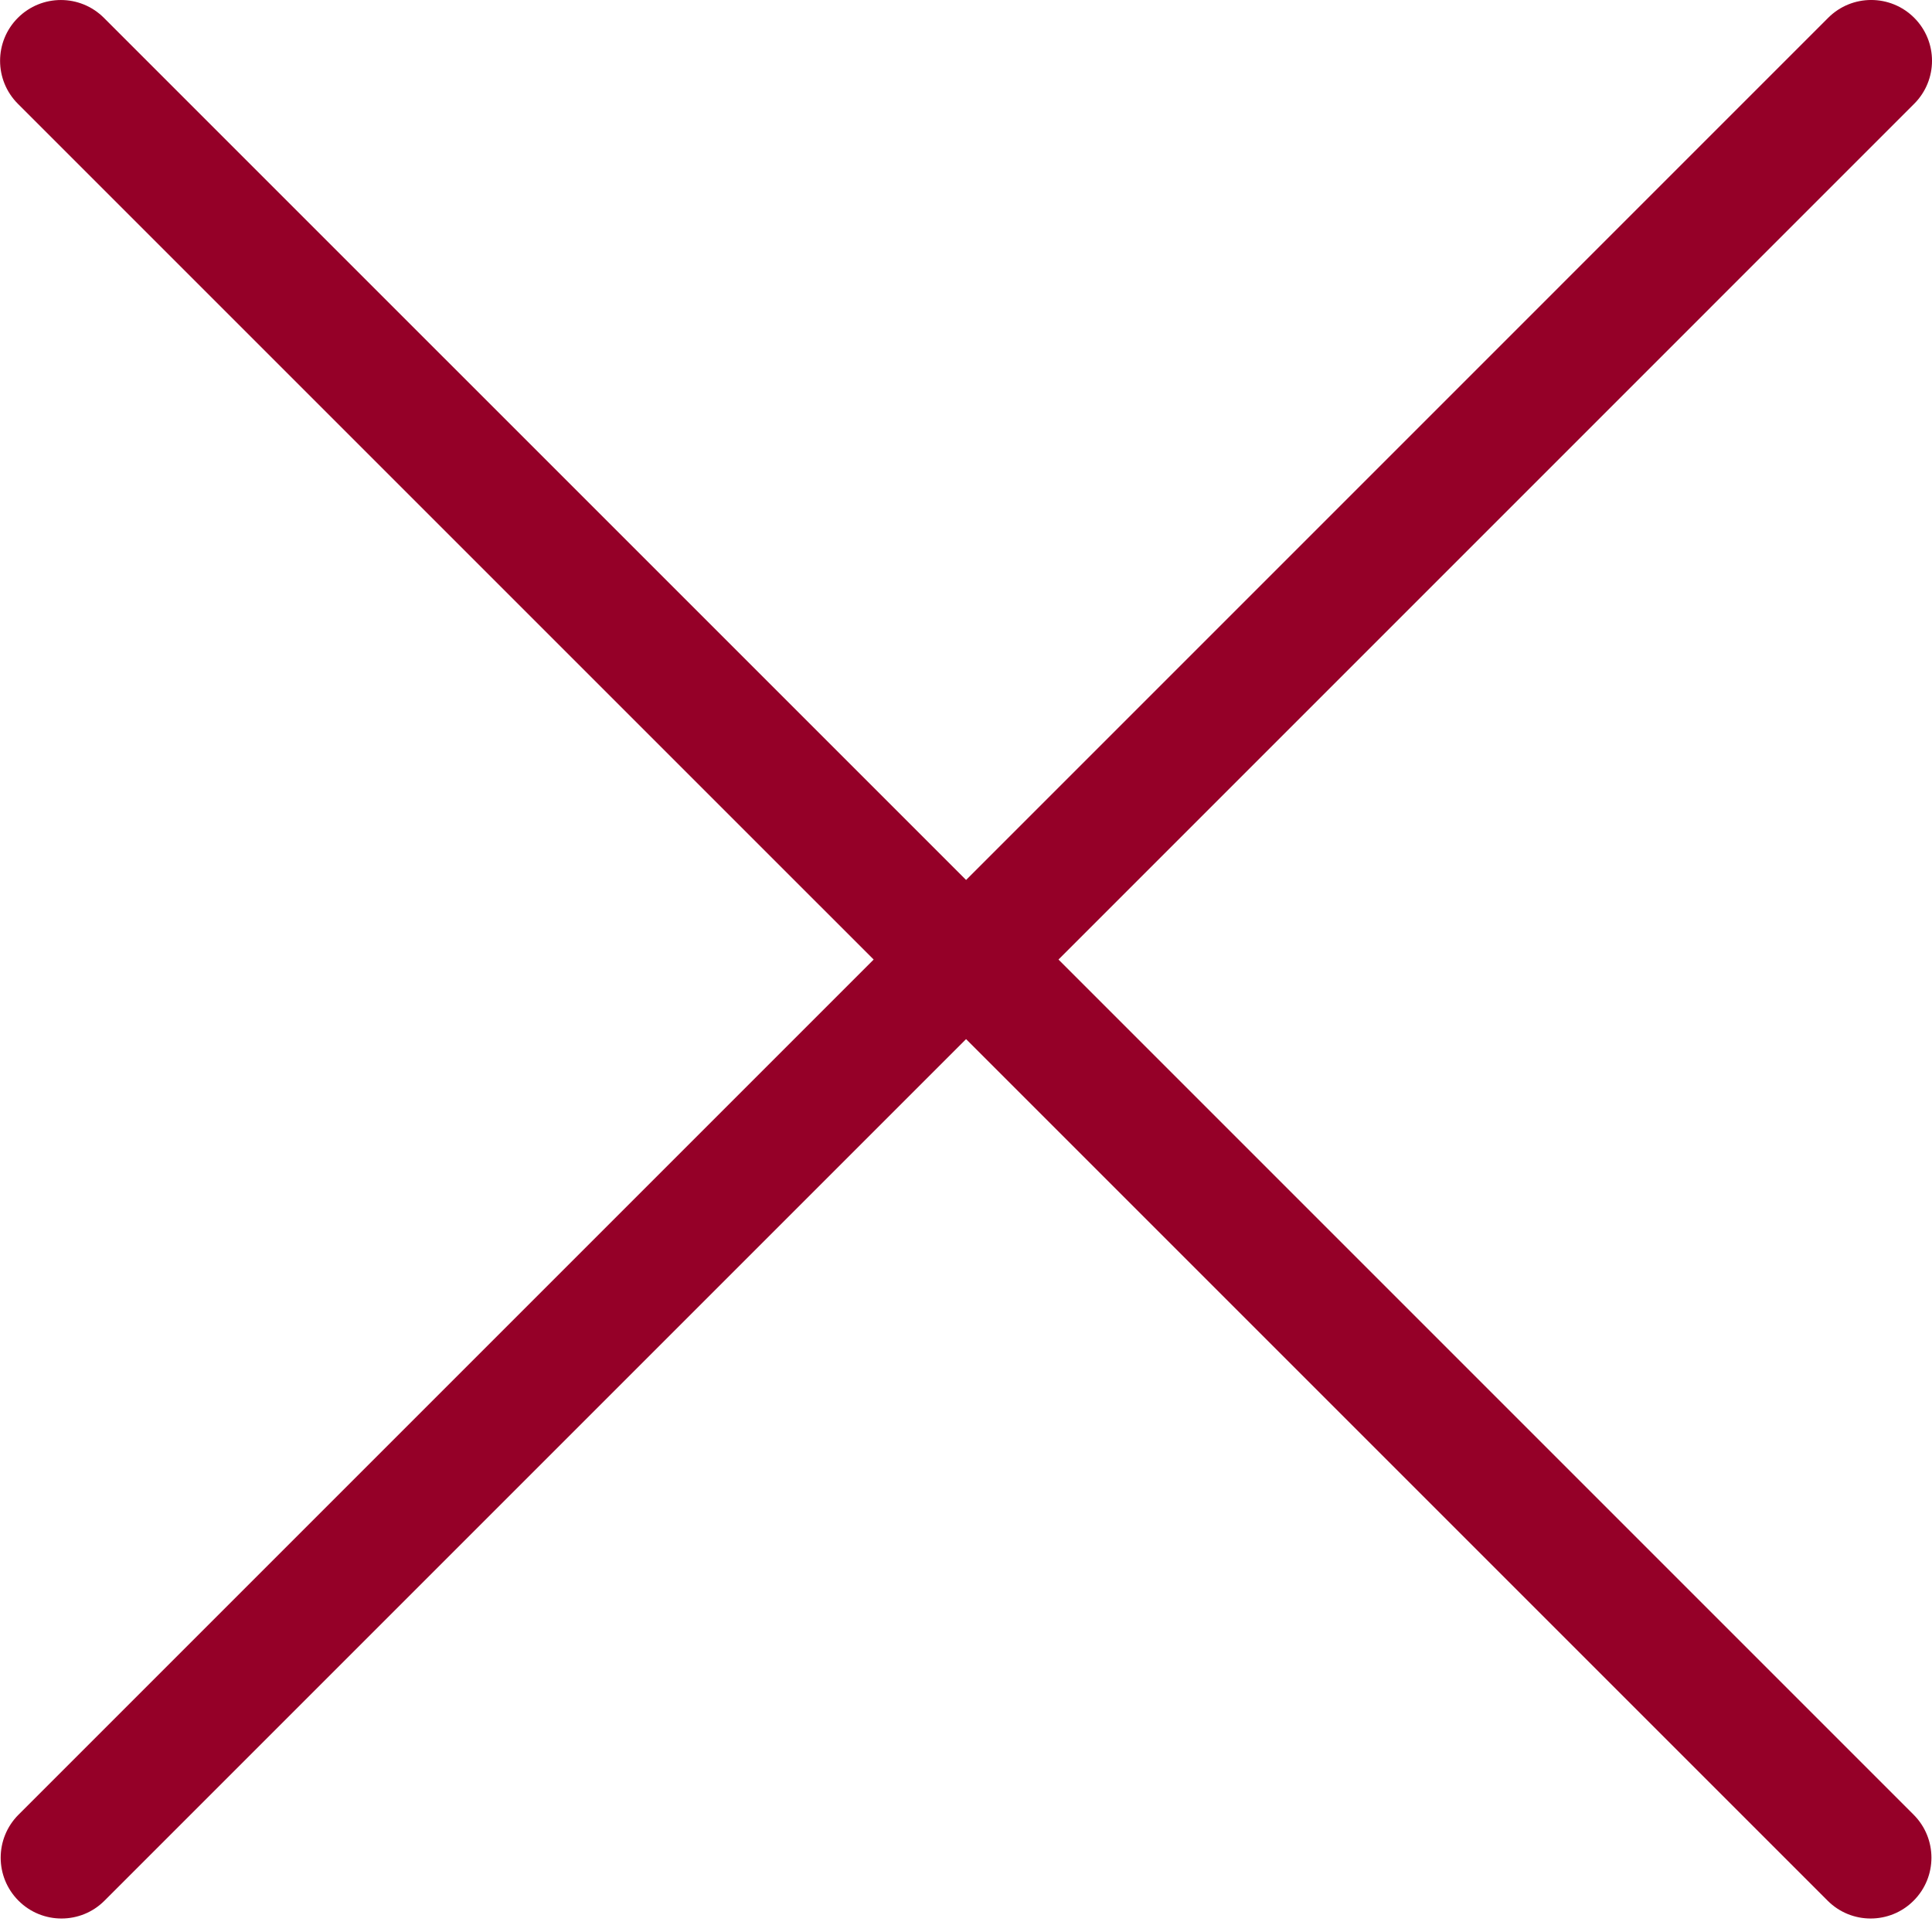
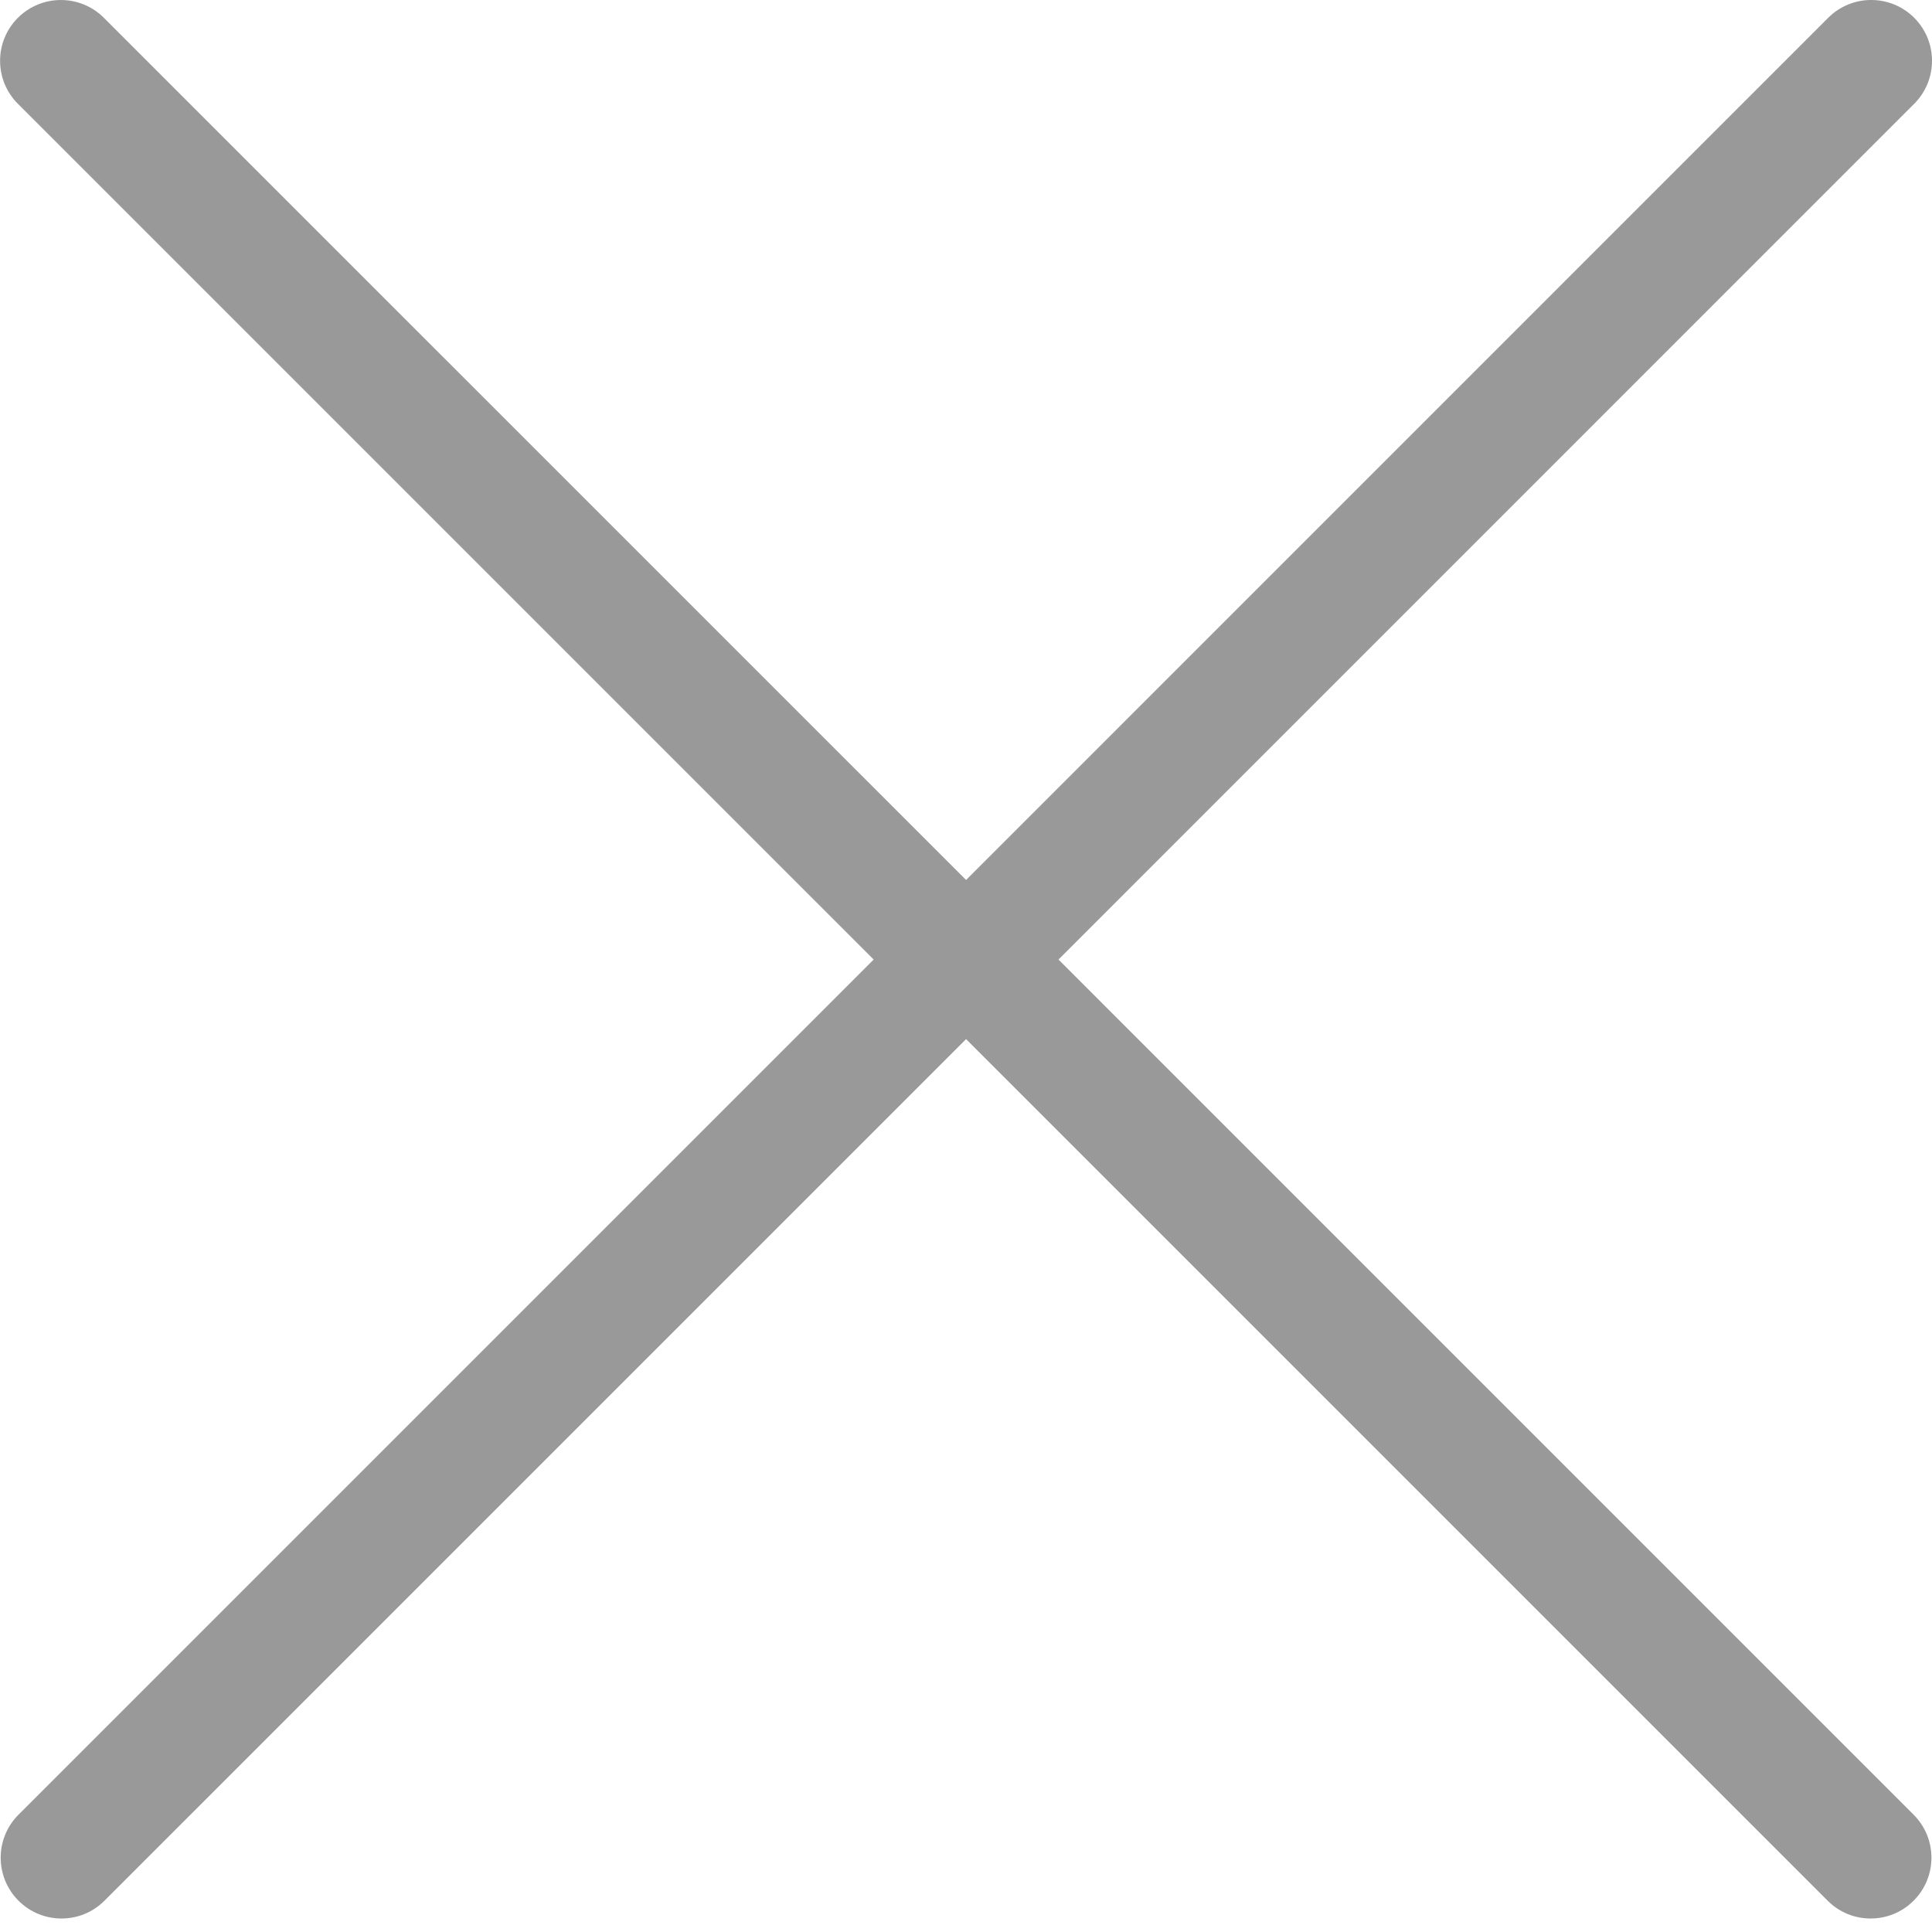
<svg xmlns="http://www.w3.org/2000/svg" width="64" height="64" enable-background="new 0 0 64 64" version="1.1" viewBox="0 0 64 64">
  <g>
-     <path fill="#950028" d="M28.941,31.786L0.613,60.114c-0.787,0.787-0.787,2.062,0,2.849c0.393,0.394,0.909,0.59,1.424,0.59   c0.516,0,1.031-0.196,1.424-0.59l28.541-28.541l28.541,28.541c0.394,0.394,0.909,0.59,1.424,0.59c0.515,0,1.031-0.196,1.424-0.59   c0.787-0.787,0.787-2.062,0-2.849L35.064,31.786L63.41,3.438c0.787-0.787,0.787-2.062,0-2.849c-0.787-0.786-2.062-0.786-2.848,0   L32.003,29.15L3.441,0.59c-0.787-0.786-2.061-0.786-2.848,0c-0.787,0.787-0.787,2.062,0,2.849L28.941,31.786z" />
+     <path fill="rgba(0,0,0,0.4)" d="M28.941,31.786L0.613,60.114c-0.787,0.787-0.787,2.062,0,2.849c0.393,0.394,0.909,0.59,1.424,0.59   c0.516,0,1.031-0.196,1.424-0.59l28.541-28.541l28.541,28.541c0.394,0.394,0.909,0.59,1.424,0.59c0.515,0,1.031-0.196,1.424-0.59   c0.787-0.787,0.787-2.062,0-2.849L35.064,31.786L63.41,3.438c0.787-0.787,0.787-2.062,0-2.849c-0.787-0.786-2.062-0.786-2.848,0   L32.003,29.15L3.441,0.59c-0.787-0.786-2.061-0.786-2.848,0c-0.787,0.787-0.787,2.062,0,2.849L28.941,31.786z" />
  </g>
</svg>
